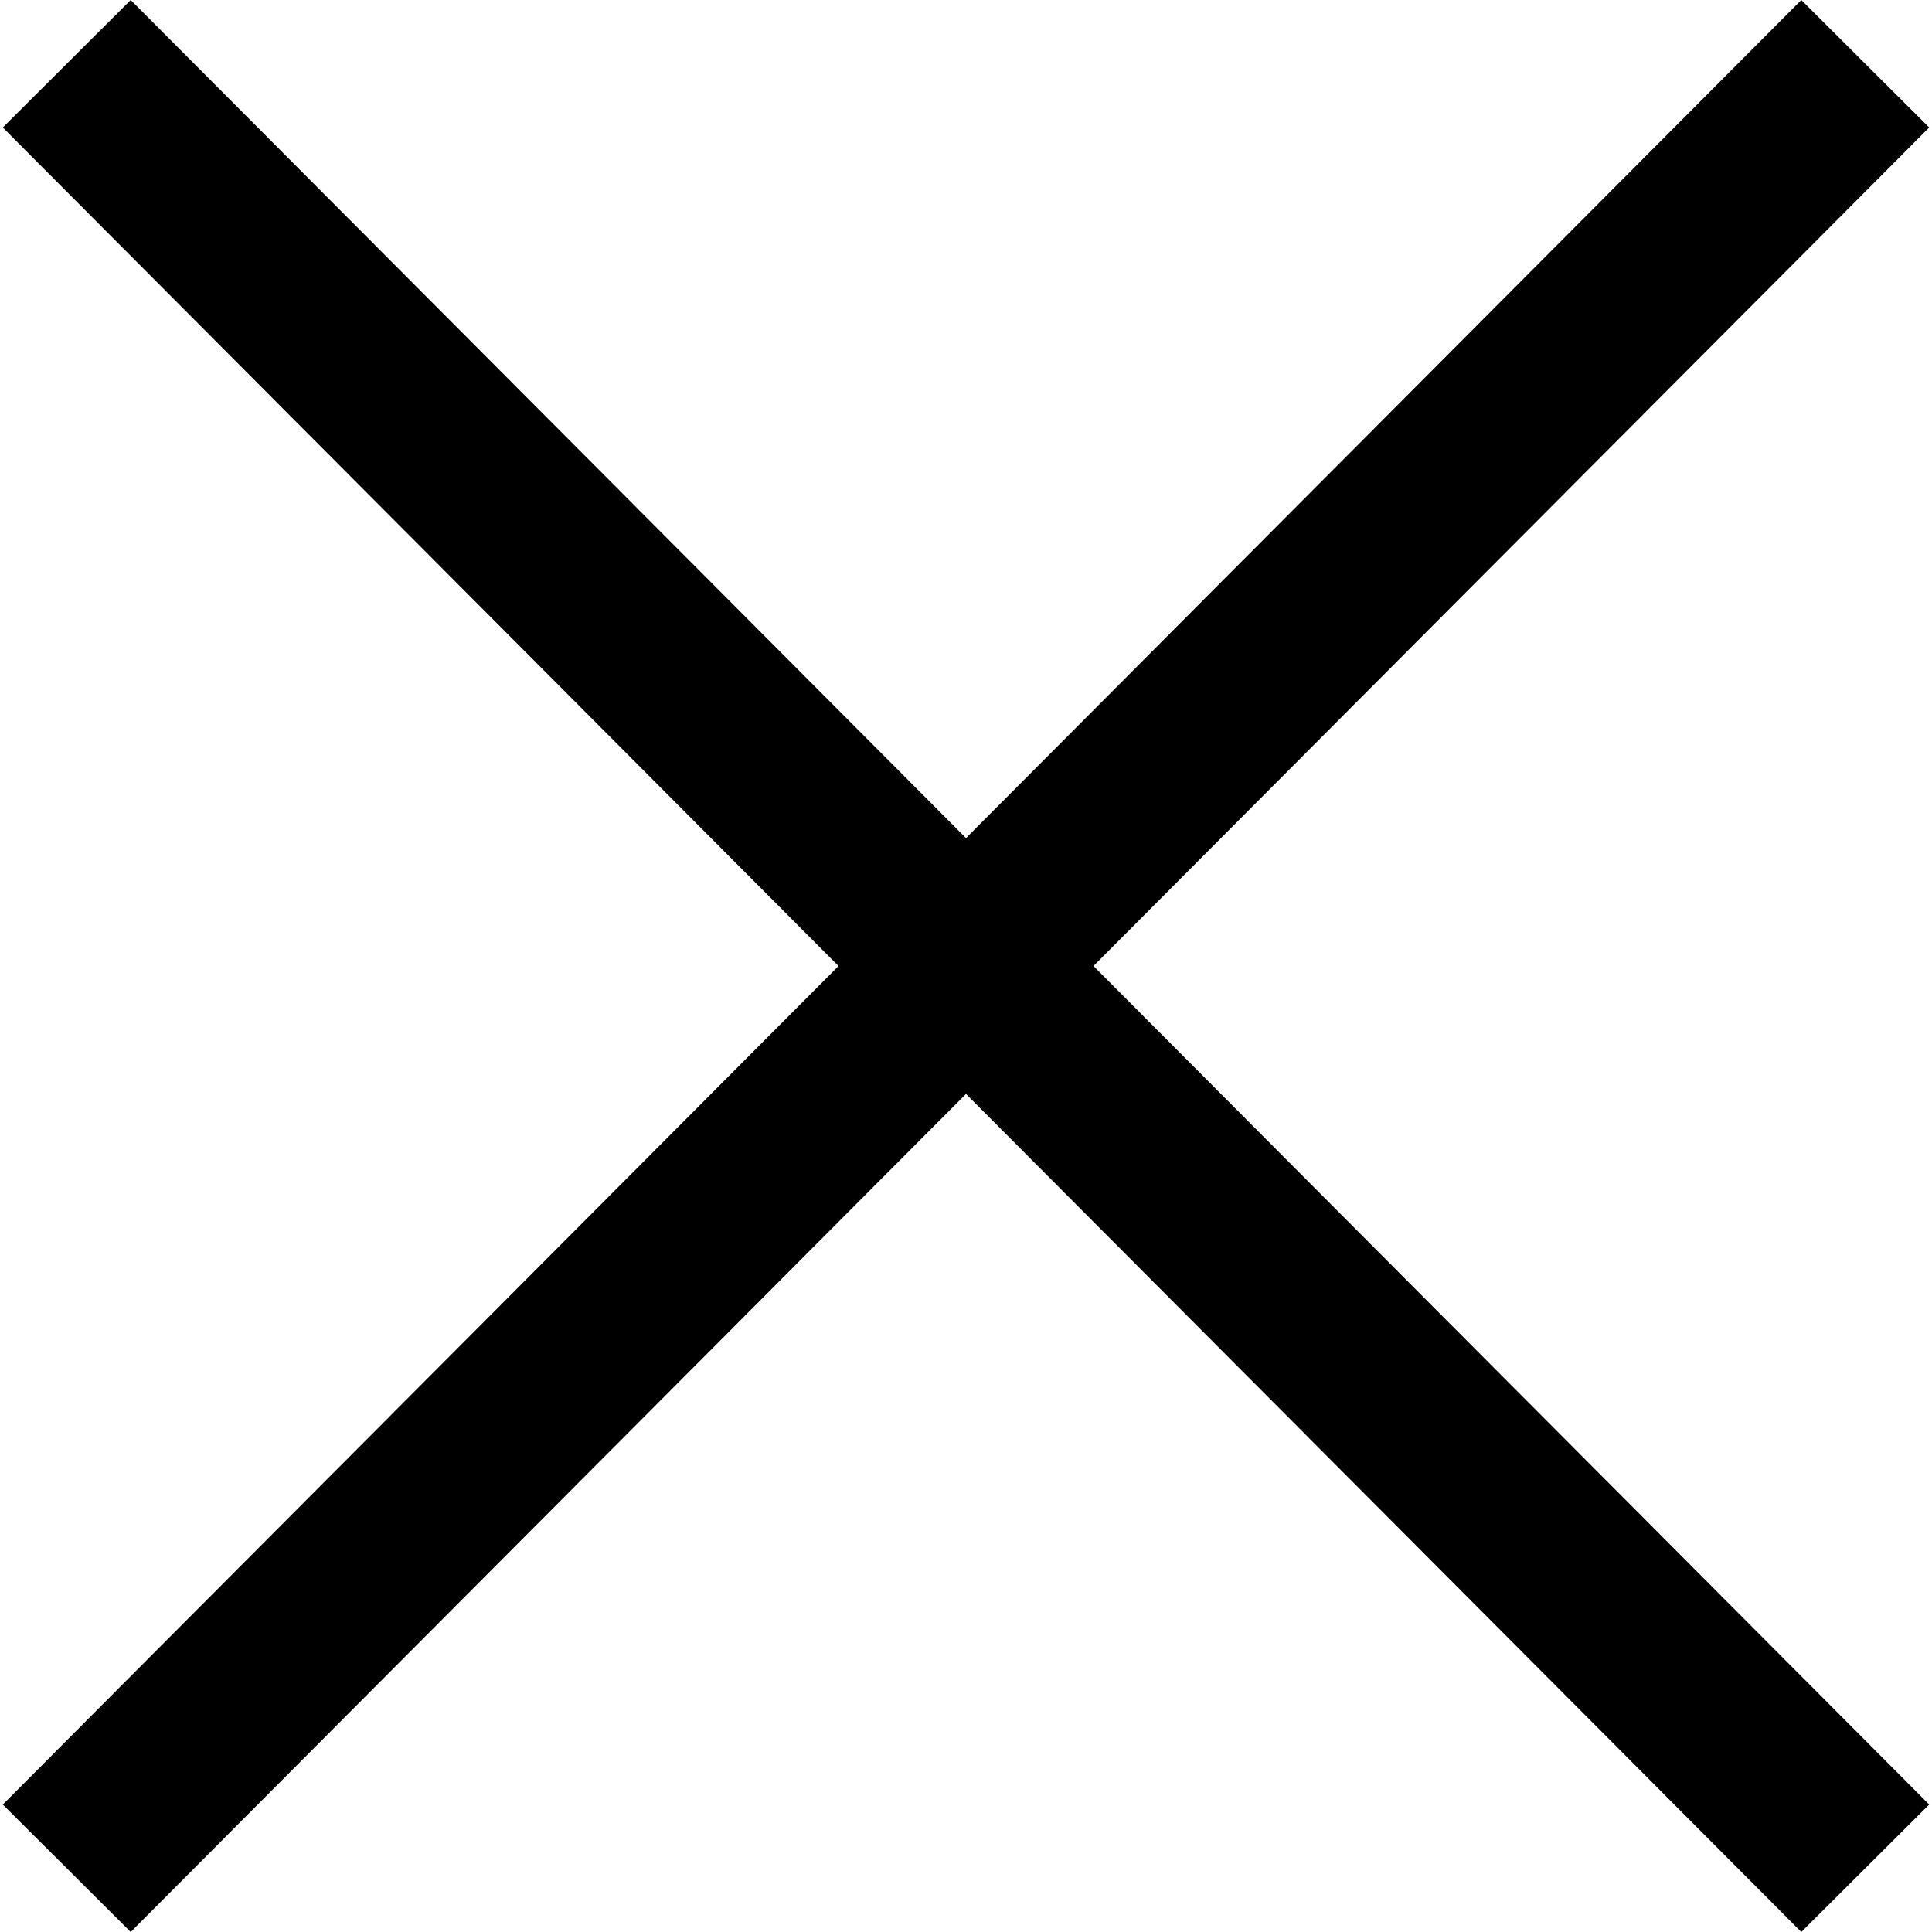
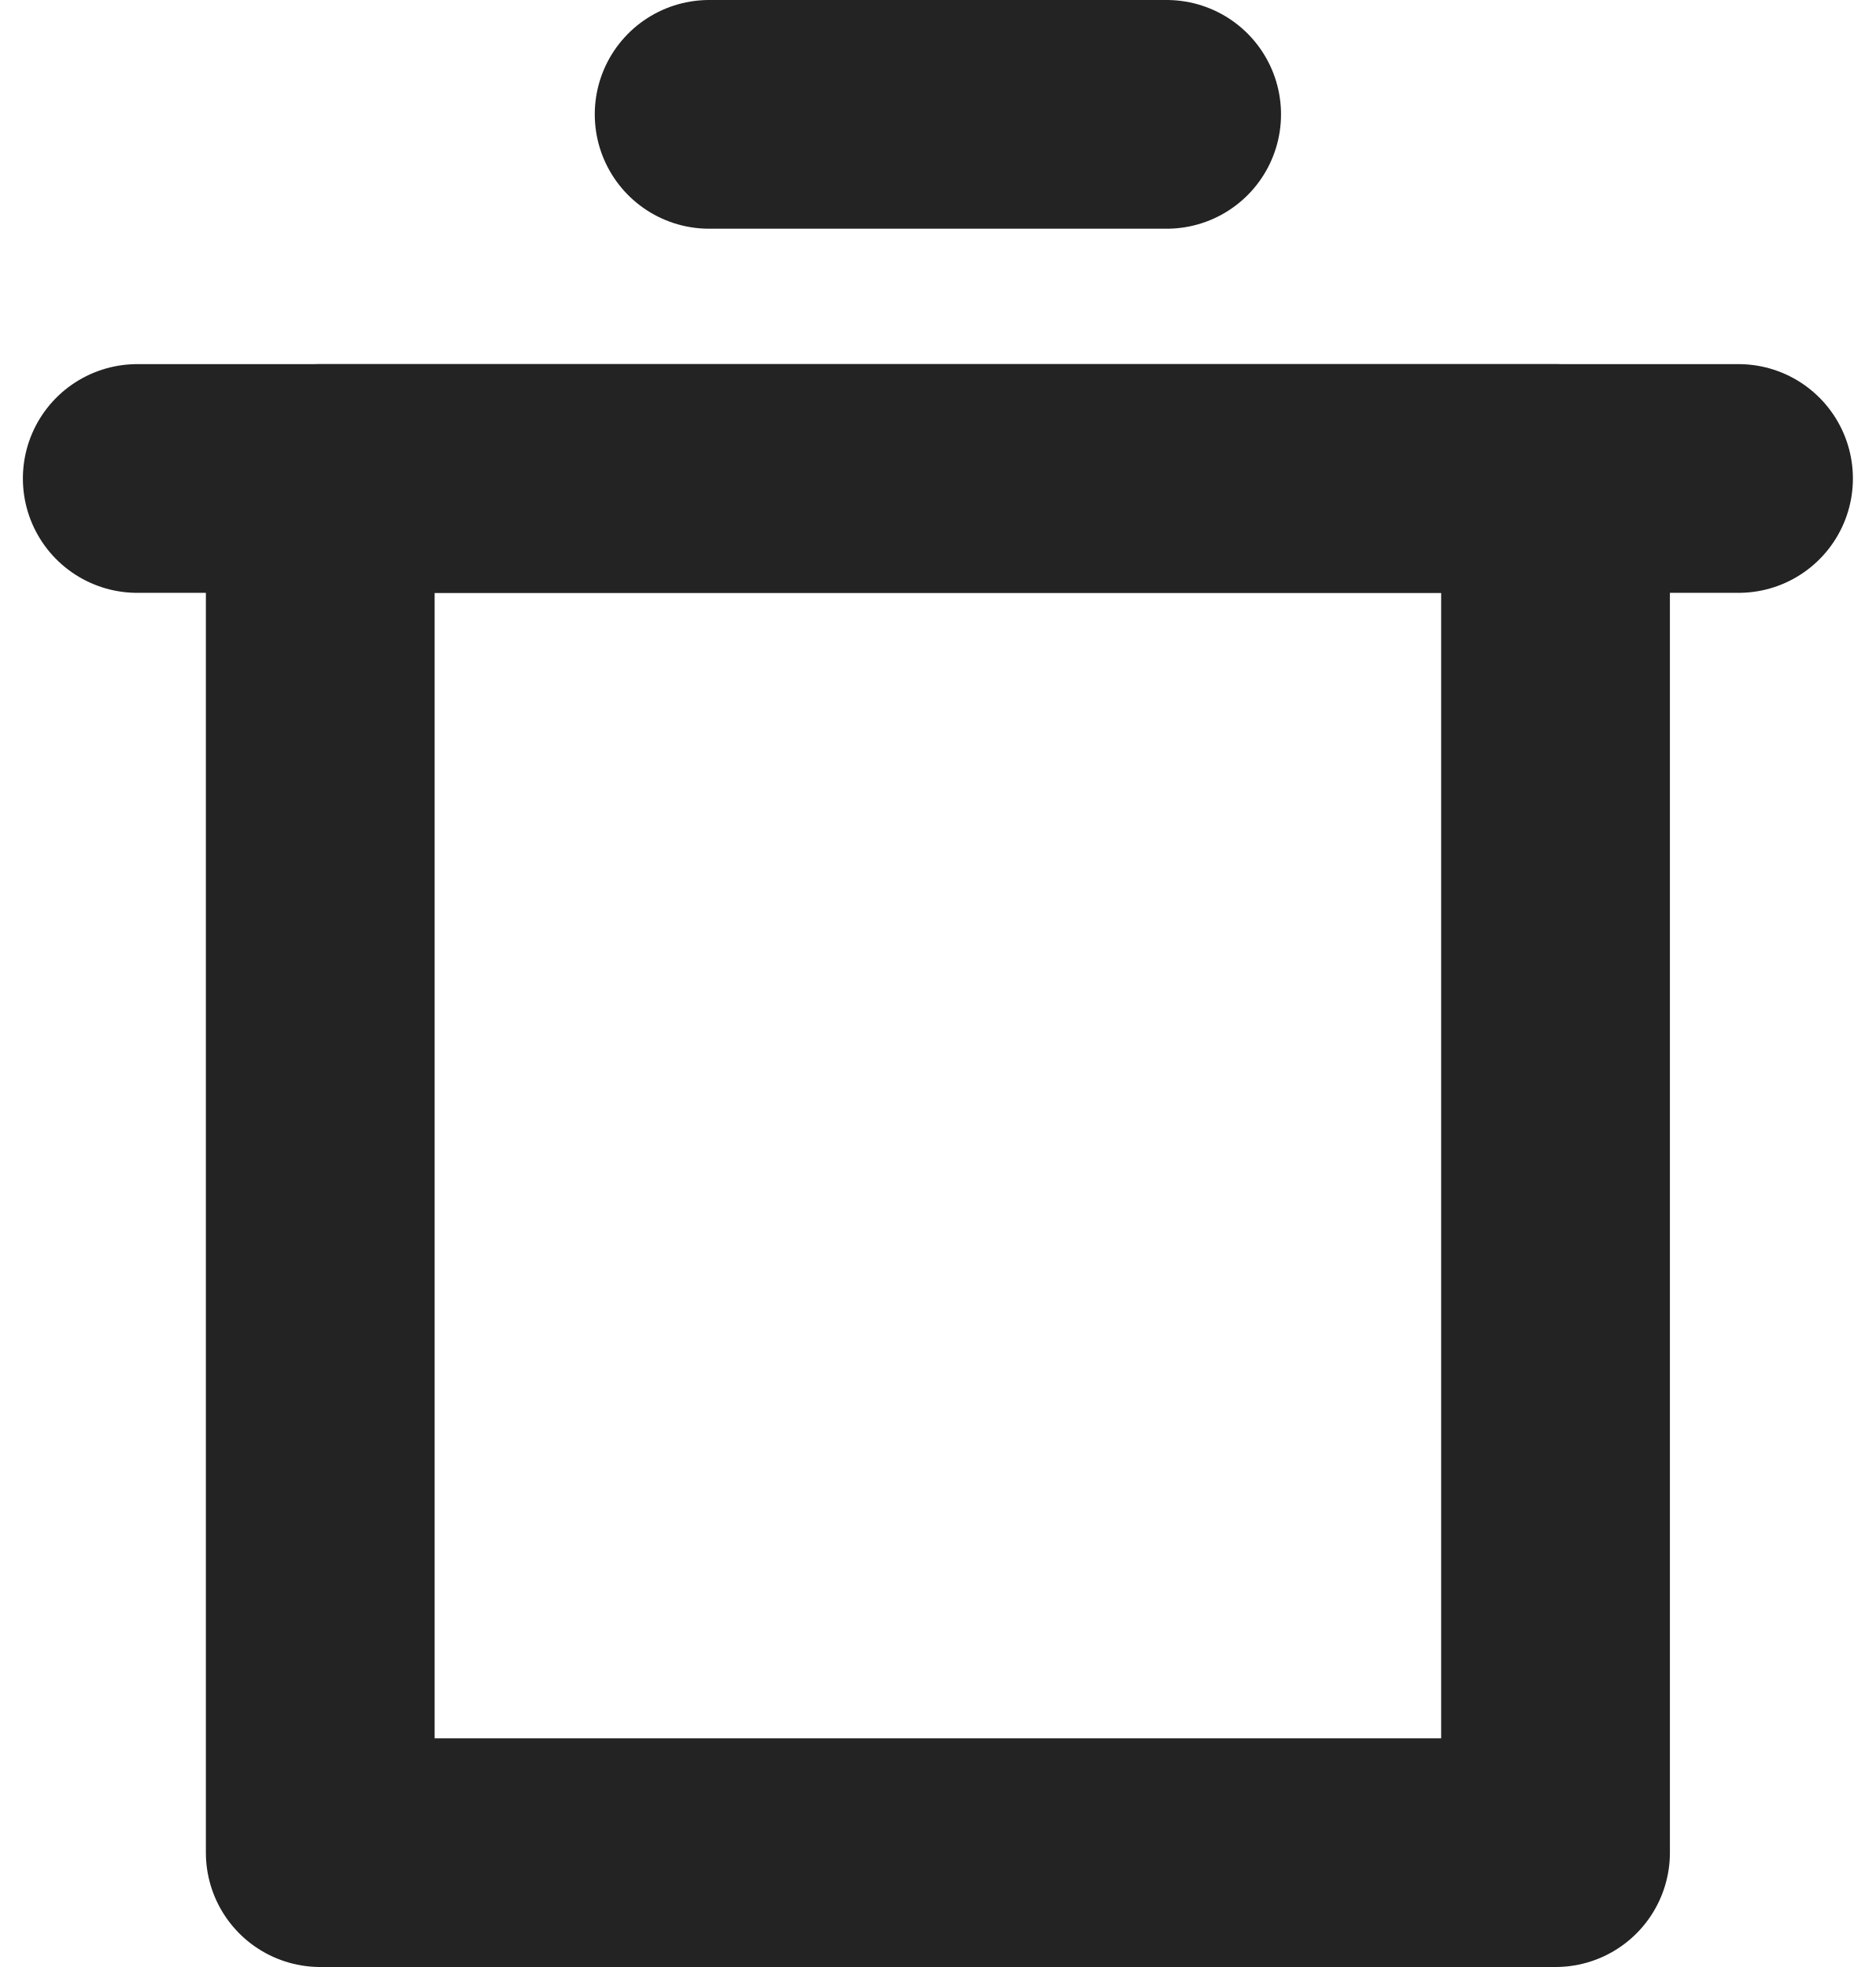
- <svg xmlns="http://www.w3.org/2000/svg" fill="#000000" height="800px" width="800px" version="1.1" id="Capa_1" viewBox="0 0 490 490" xml:space="preserve">
-   <polygon points="456.851,0 245,212.564 33.149,0 0.708,32.337 212.669,245.004 0.708,457.678 33.149,490 245,277.443 456.851,490   489.292,457.678 277.331,245.004 489.292,32.337 " />
+ <svg xmlns="http://www.w3.org/2000/svg" width="41" height="43" viewBox="0 0 41 43" fill="none">
+   <path d="M34 10.46H7V40.5H34V10.46Z" stroke="#232323" stroke-width="5" stroke-linecap="round" stroke-linejoin="round" />
+   <path d="M3 10.46H38" stroke="#232323" stroke-width="5" stroke-linecap="round" stroke-linejoin="round" />
+   <path d="M15.5 2.5H25.5" stroke="#232323" stroke-width="5" stroke-linecap="round" stroke-linejoin="round" />
</svg>
